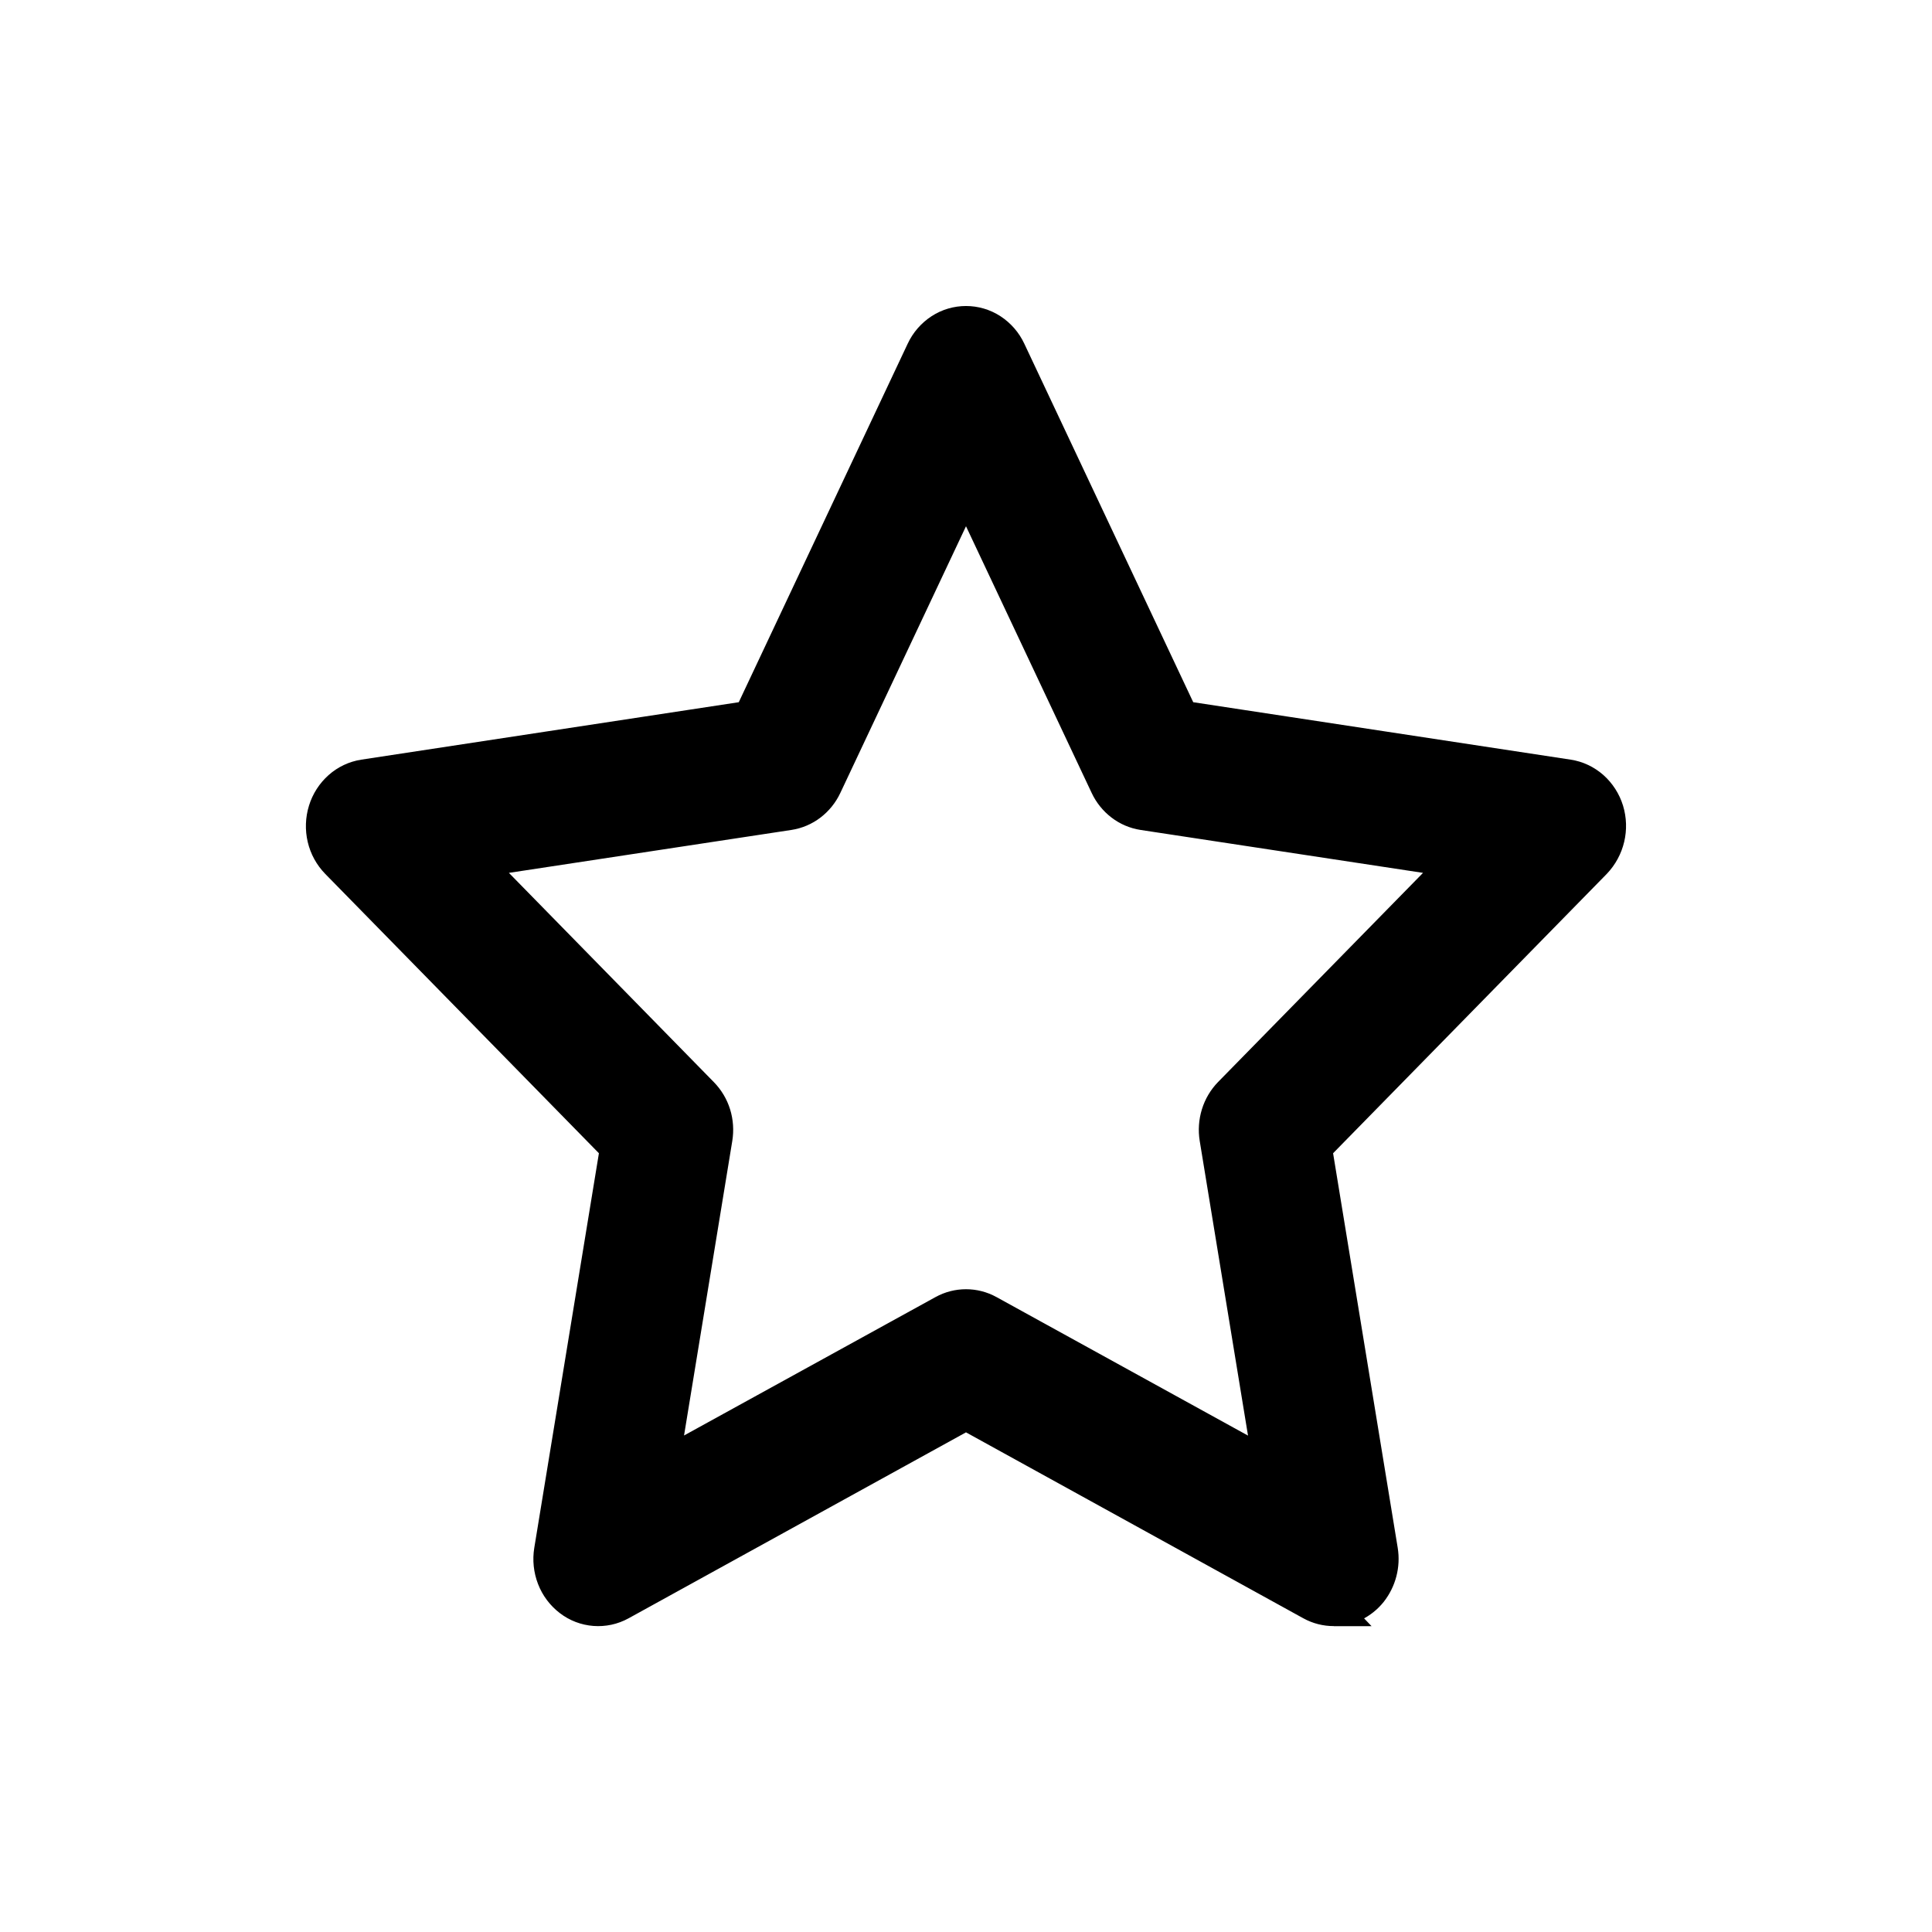
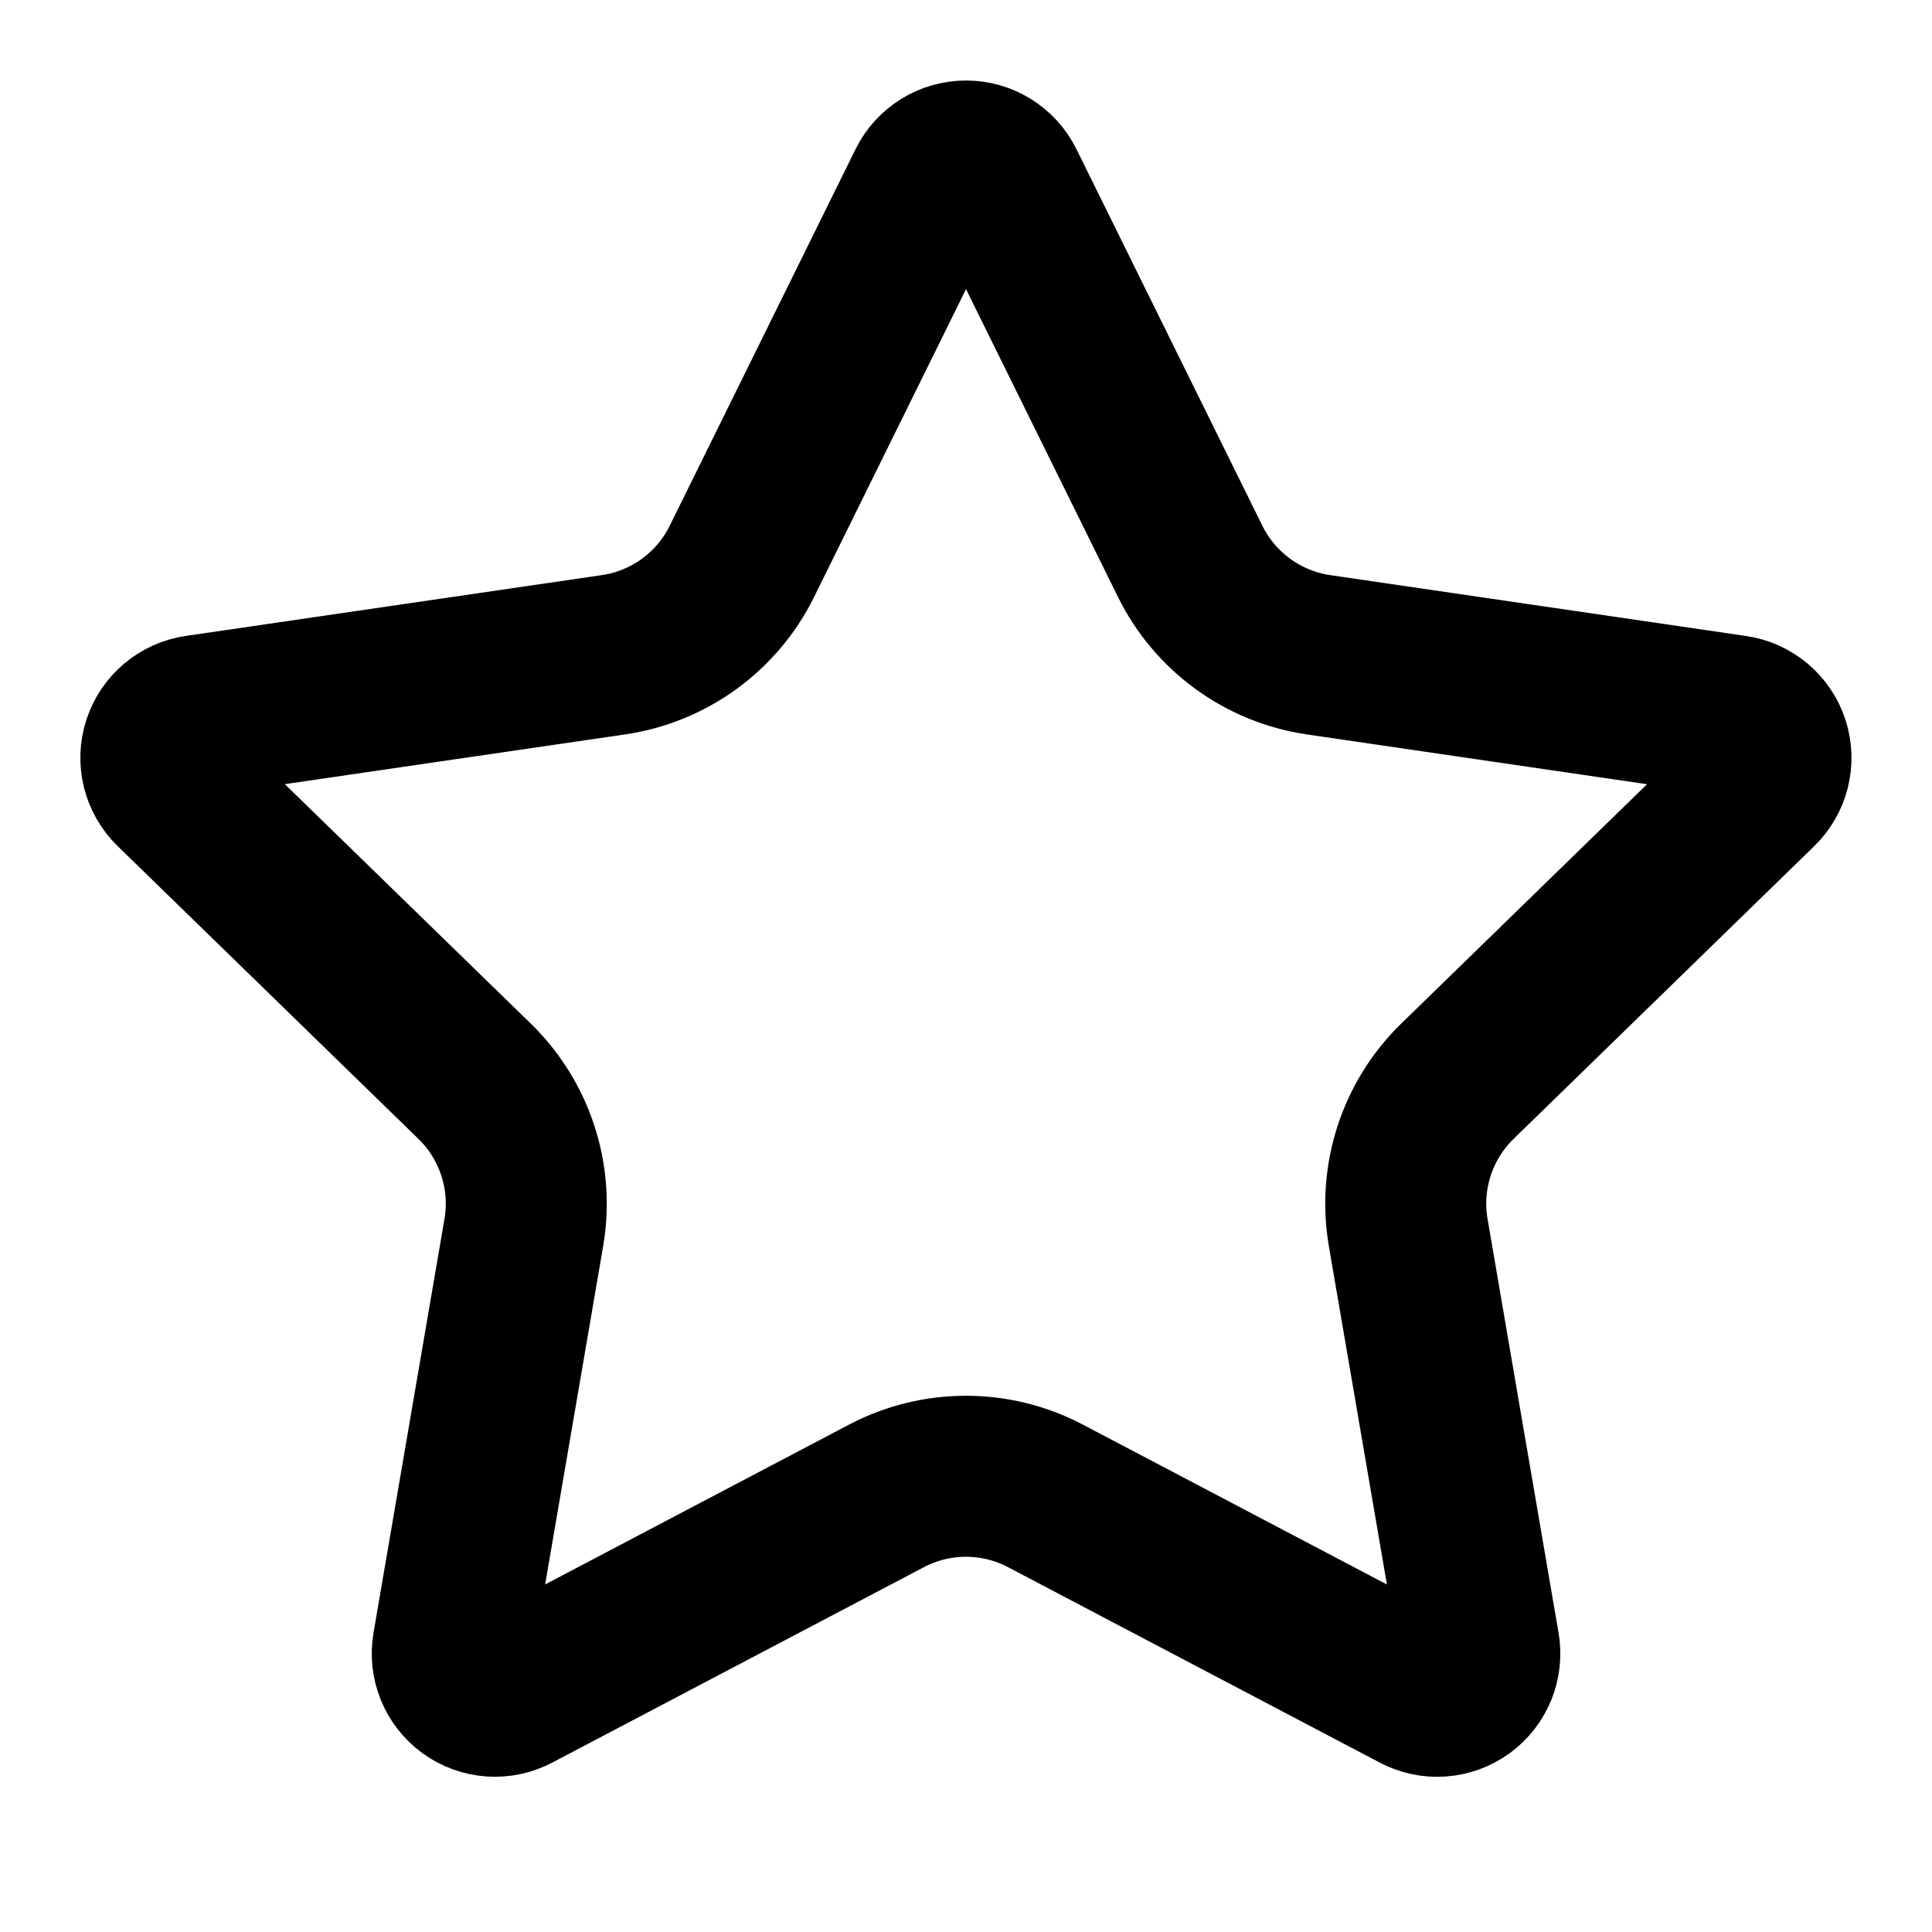
- <svg xmlns="http://www.w3.org/2000/svg" fill="none" viewBox="0 0 30 30">
-   <path d="M20.712 25a.724.724 0 0 1-.353-.09L15 21.956 9.64 24.91a.728.728 0 0 1-.796-.061.788.788 0 0 1-.256-.342.827.827 0 0 1-.045-.432l1.024-6.252-4.338-4.428a.803.803 0 0 1-.207-.377.828.828 0 0 1 .015-.435.795.795 0 0 1 .232-.361.741.741 0 0 1 .379-.179l5.993-.912 2.68-5.688a.78.78 0 0 1 .28-.323.732.732 0 0 1 .798 0 .78.78 0 0 1 .28.323l2.68 5.688 5.993.912c.14.021.27.083.379.178a.8.8 0 0 1 .232.361.828.828 0 0 1-.192.813l-4.338 4.428 1.024 6.252a.83.83 0 0 1-.167.644.762.762 0 0 1-.26.208.728.728 0 0 1-.319.074h.002ZM7.382 13.38l3.524 3.598a.8.8 0 0 1 .192.321.829.829 0 0 1 .026.378l-.832 5.08 4.355-2.397a.73.73 0 0 1 .706 0l4.356 2.399-.833-5.082a.828.828 0 0 1 .026-.378.799.799 0 0 1 .191-.323l3.524-3.596-4.87-.74a.738.738 0 0 1-.335-.143.785.785 0 0 1-.234-.29L15 7.585l-2.178 4.622a.785.785 0 0 1-.234.29.738.738 0 0 1-.336.143l-4.87.74Z" fill="currentColor" stroke="currentColor" stroke-width=".5" />
+ <svg xmlns="http://www.w3.org/2000/svg" viewBox="0 0 24 24" fill="none" stroke="currentColor" stroke-width="2" stroke-linecap="round" stroke-linejoin="round">
+   <path d="M11.525 2.295a.53.53 0 0 1 .95 0l2.31 4.679a2.123 2.123 0 0 0 1.595 1.16l5.166.756a.53.53 0 0 1 .294.904l-3.736 3.638a2.123 2.123 0 0 0-.611 1.878l.882 5.14a.53.53 0 0 1-.771.56l-4.618-2.428a2.122 2.122 0 0 0-1.973 0L6.396 21.01a.53.53 0 0 1-.77-.56l.881-5.139a2.122 2.122 0 0 0-.611-1.879L2.16 9.795a.53.53 0 0 1 .294-.906l5.165-.755a2.122 2.122 0 0 0 1.597-1.16z" />
</svg>
